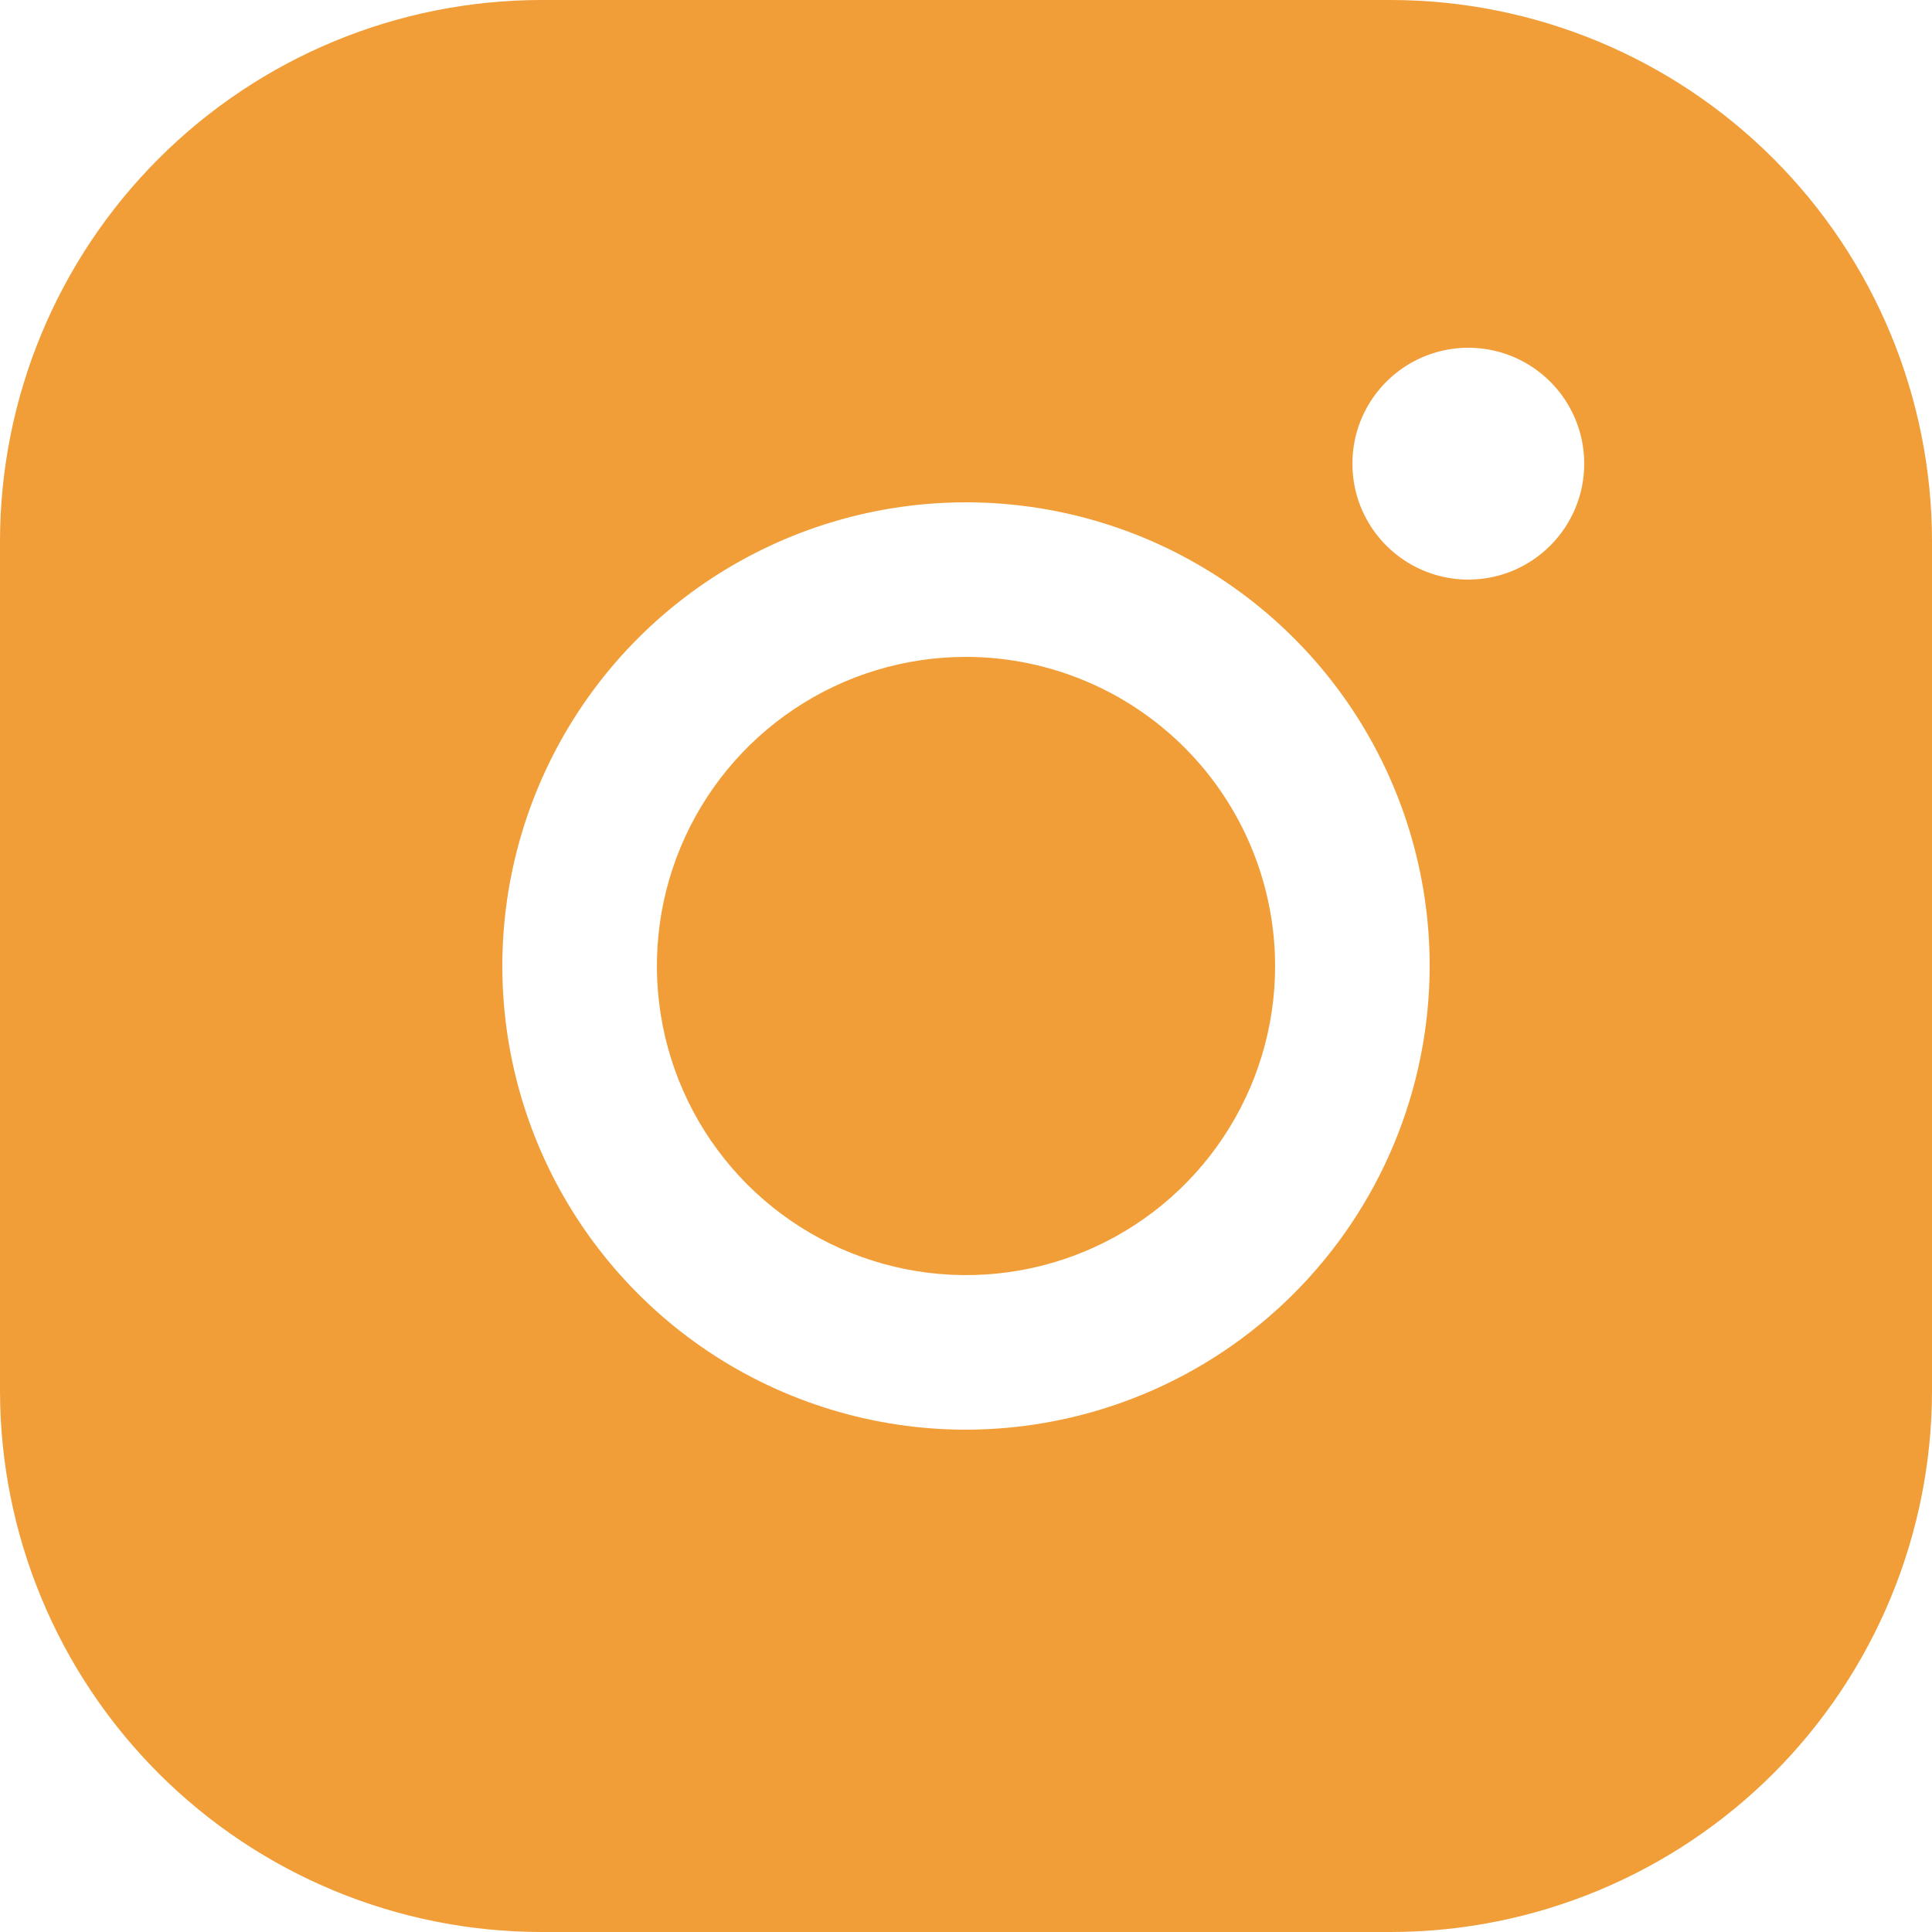
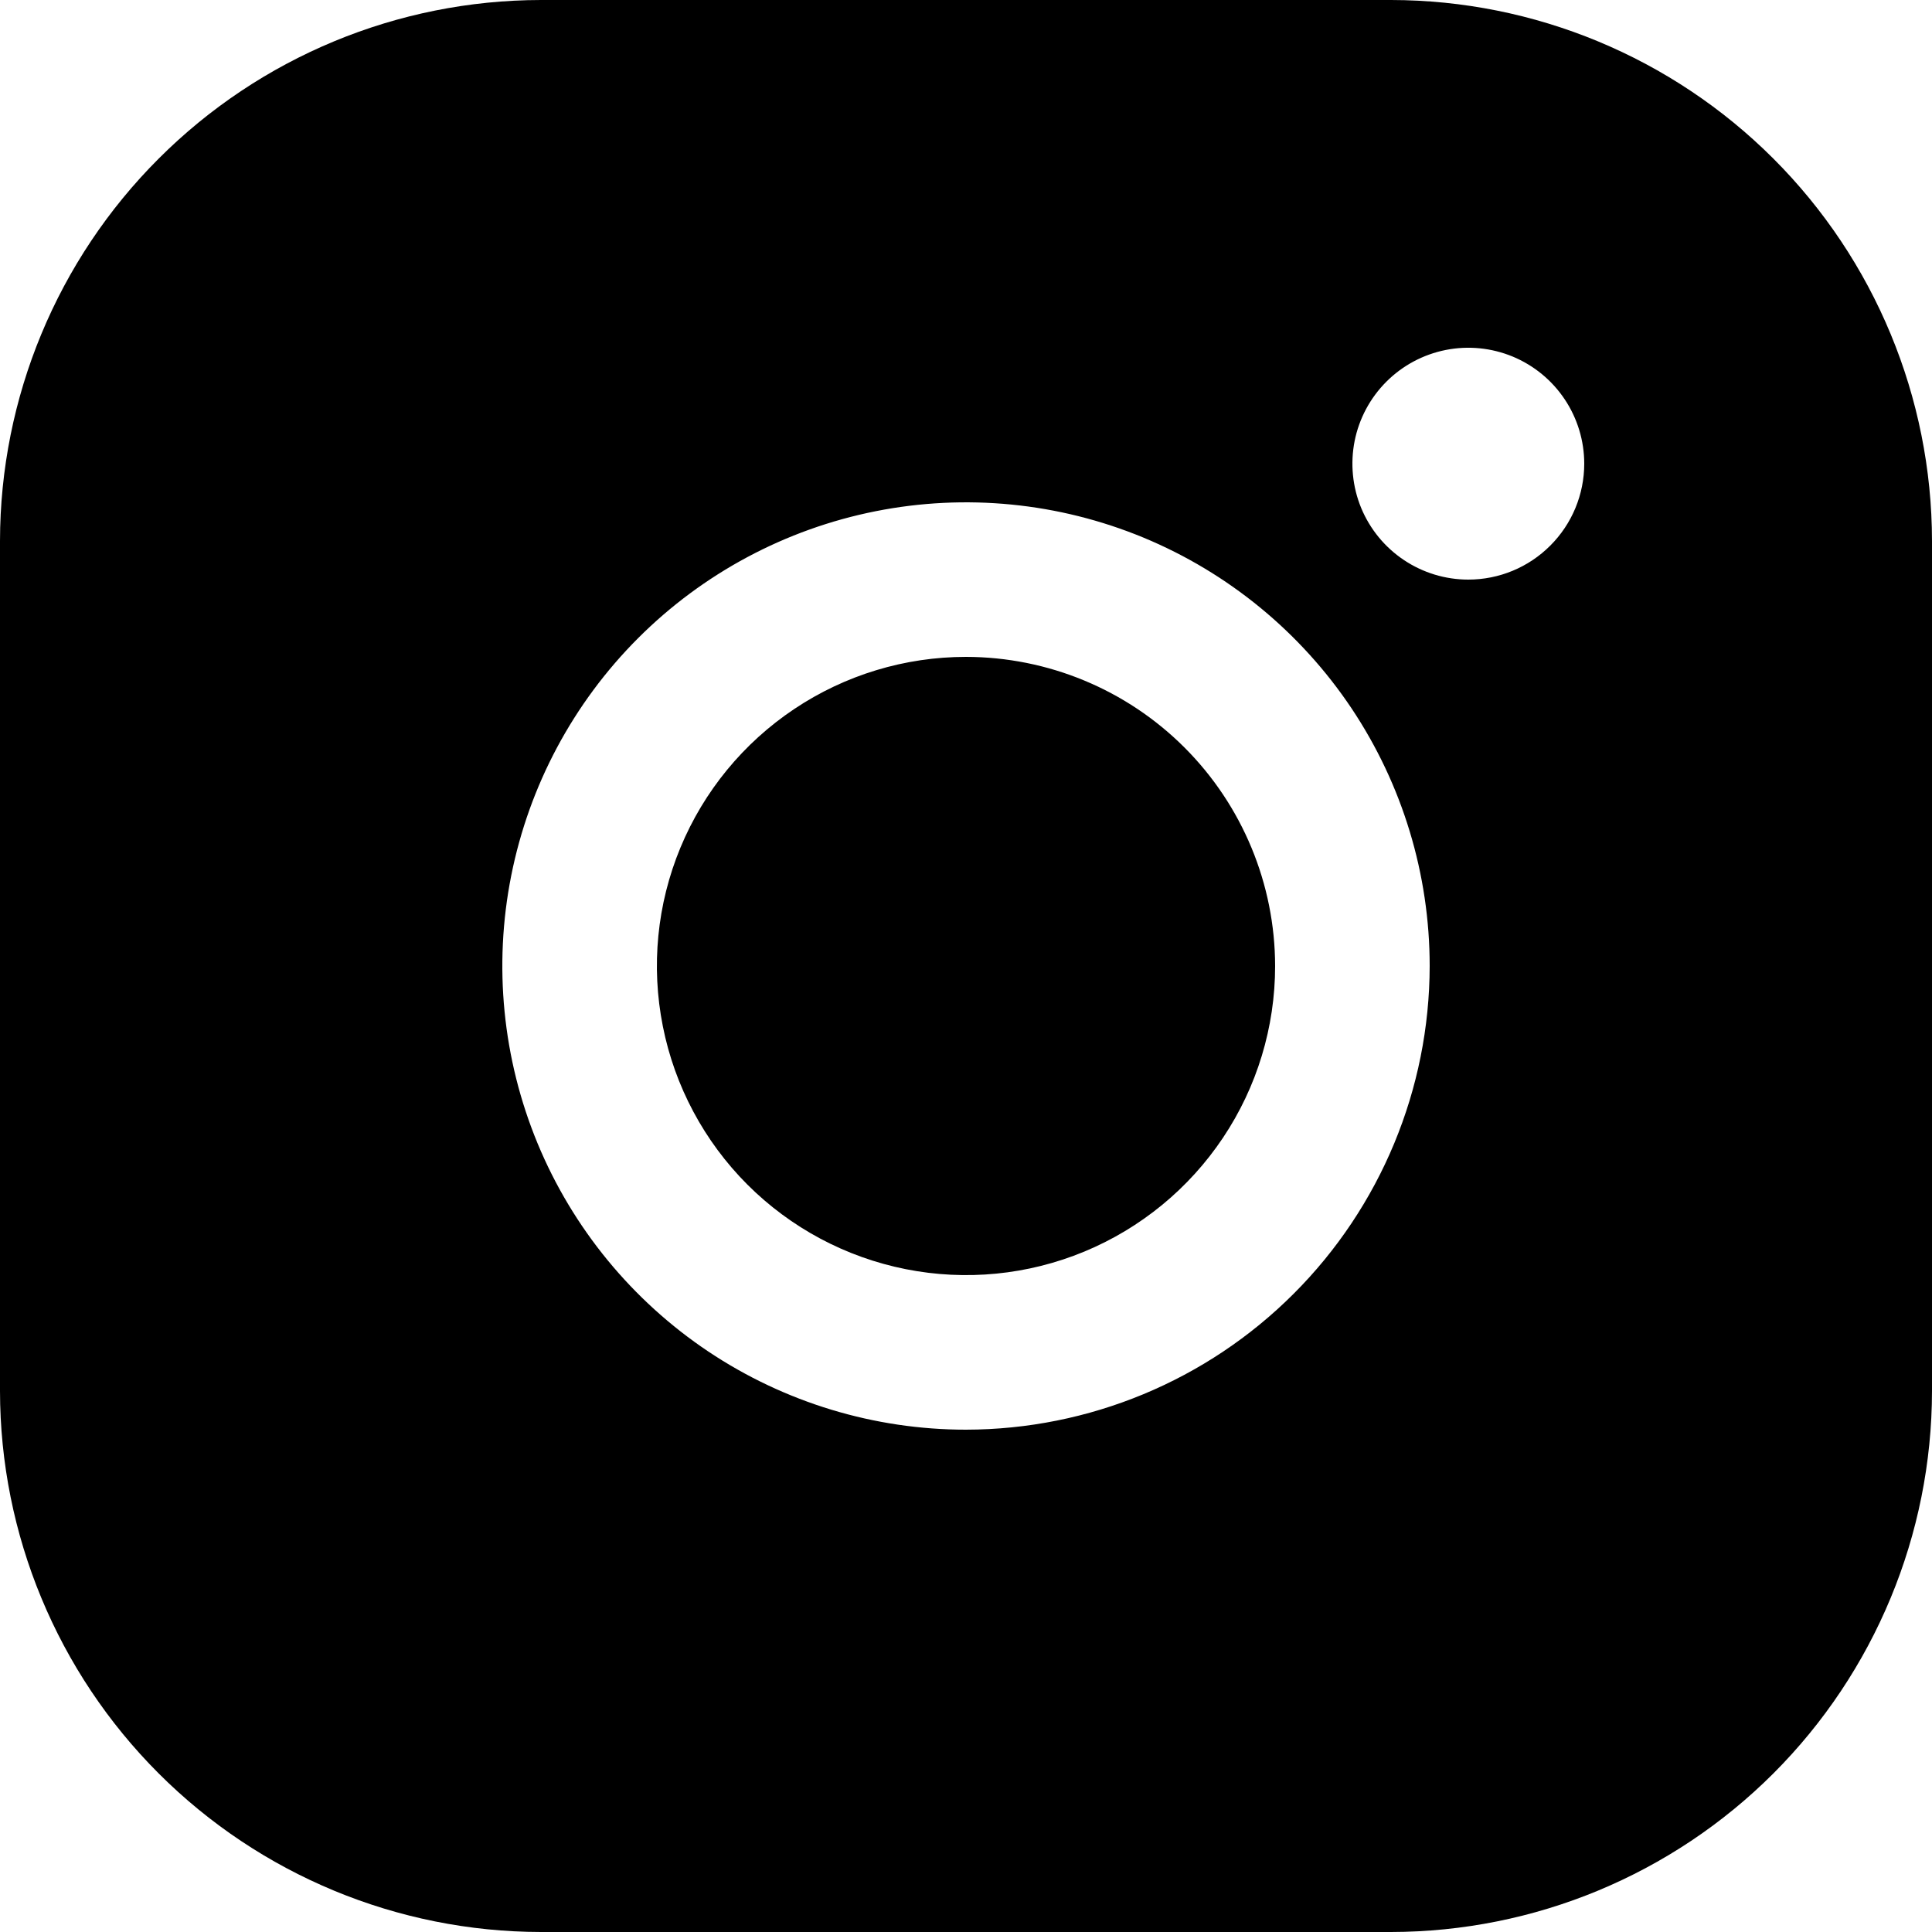
<svg xmlns="http://www.w3.org/2000/svg" width="34" height="34" viewBox="0 0 34 34" fill="none">
-   <path d="M22.44 17C22.44 18.076 22.121 19.128 21.523 20.022C20.925 20.917 20.076 21.614 19.082 22.026C18.088 22.438 16.994 22.545 15.939 22.335C14.883 22.125 13.914 21.607 13.153 20.847C12.393 20.086 11.874 19.116 11.665 18.061C11.455 17.006 11.562 15.912 11.974 14.918C12.386 13.924 13.083 13.075 13.978 12.477C14.872 11.879 15.924 11.56 17 11.56C18.442 11.562 19.825 12.135 20.845 13.155C21.865 14.175 22.438 15.558 22.44 17ZM34 9.52V24.48C33.997 27.004 32.993 29.424 31.209 31.209C29.424 32.993 27.004 33.997 24.48 34H9.52C6.996 33.997 4.576 32.993 2.792 31.209C1.007 29.424 0.003 27.004 0 24.48V9.52C0.003 6.996 1.007 4.576 2.792 2.792C4.576 1.007 6.996 0.003 9.52 0H24.48C27.004 0.003 29.424 1.007 31.209 2.792C32.993 4.576 33.997 6.996 34 9.52ZM25.16 17C25.16 15.386 24.681 13.808 23.785 12.466C22.888 11.125 21.614 10.079 20.123 9.461C18.632 8.844 16.991 8.682 15.408 8.997C13.825 9.312 12.371 10.089 11.23 11.23C10.089 12.371 9.312 13.825 8.997 15.408C8.682 16.991 8.844 18.632 9.461 20.123C10.079 21.614 11.125 22.888 12.466 23.785C13.808 24.681 15.386 25.16 17 25.16C19.163 25.157 21.238 24.297 22.767 22.767C24.297 21.238 25.157 19.163 25.16 17ZM27.88 8.16C27.88 7.757 27.76 7.362 27.536 7.027C27.312 6.691 26.993 6.43 26.621 6.275C26.248 6.121 25.838 6.08 25.442 6.159C25.046 6.238 24.683 6.432 24.398 6.717C24.112 7.003 23.918 7.366 23.839 7.762C23.761 8.158 23.801 8.568 23.955 8.941C24.11 9.313 24.371 9.632 24.707 9.856C25.042 10.08 25.436 10.2 25.84 10.2C26.381 10.2 26.9 9.985 27.282 9.602C27.665 9.22 27.88 8.701 27.88 8.16Z" fill="#f19e38" />
+   <path d="M22.44 17C22.44 18.076 22.121 19.128 21.523 20.022C20.925 20.917 20.076 21.614 19.082 22.026C18.088 22.438 16.994 22.545 15.939 22.335C14.883 22.125 13.914 21.607 13.153 20.847C12.393 20.086 11.874 19.116 11.665 18.061C11.455 17.006 11.562 15.912 11.974 14.918C12.386 13.924 13.083 13.075 13.978 12.477C14.872 11.879 15.924 11.56 17 11.56C18.442 11.562 19.825 12.135 20.845 13.155C21.865 14.175 22.438 15.558 22.44 17ZM34 9.52V24.48C33.997 27.004 32.993 29.424 31.209 31.209C29.424 32.993 27.004 33.997 24.48 34H9.52C6.996 33.997 4.576 32.993 2.792 31.209C1.007 29.424 0.003 27.004 0 24.48V9.52C0.003 6.996 1.007 4.576 2.792 2.792C4.576 1.007 6.996 0.003 9.52 0H24.48C27.004 0.003 29.424 1.007 31.209 2.792C32.993 4.576 33.997 6.996 34 9.52ZM25.16 17C25.16 15.386 24.681 13.808 23.785 12.466C22.888 11.125 21.614 10.079 20.123 9.461C18.632 8.844 16.991 8.682 15.408 8.997C13.825 9.312 12.371 10.089 11.23 11.23C10.089 12.371 9.312 13.825 8.997 15.408C8.682 16.991 8.844 18.632 9.461 20.123C10.079 21.614 11.125 22.888 12.466 23.785C13.808 24.681 15.386 25.16 17 25.16C19.163 25.157 21.238 24.297 22.767 22.767C24.297 21.238 25.157 19.163 25.16 17ZM27.88 8.16C27.88 7.757 27.76 7.362 27.536 7.027C27.312 6.691 26.993 6.43 26.621 6.275C26.248 6.121 25.838 6.08 25.442 6.159C25.046 6.238 24.683 6.432 24.398 6.717C24.112 7.003 23.918 7.366 23.839 7.762C23.761 8.158 23.801 8.568 23.955 8.941C24.11 9.313 24.371 9.632 24.707 9.856C25.042 10.08 25.436 10.2 25.84 10.2C26.381 10.2 26.9 9.985 27.282 9.602C27.665 9.22 27.88 8.701 27.88 8.16Z" fill="black" />
</svg>
